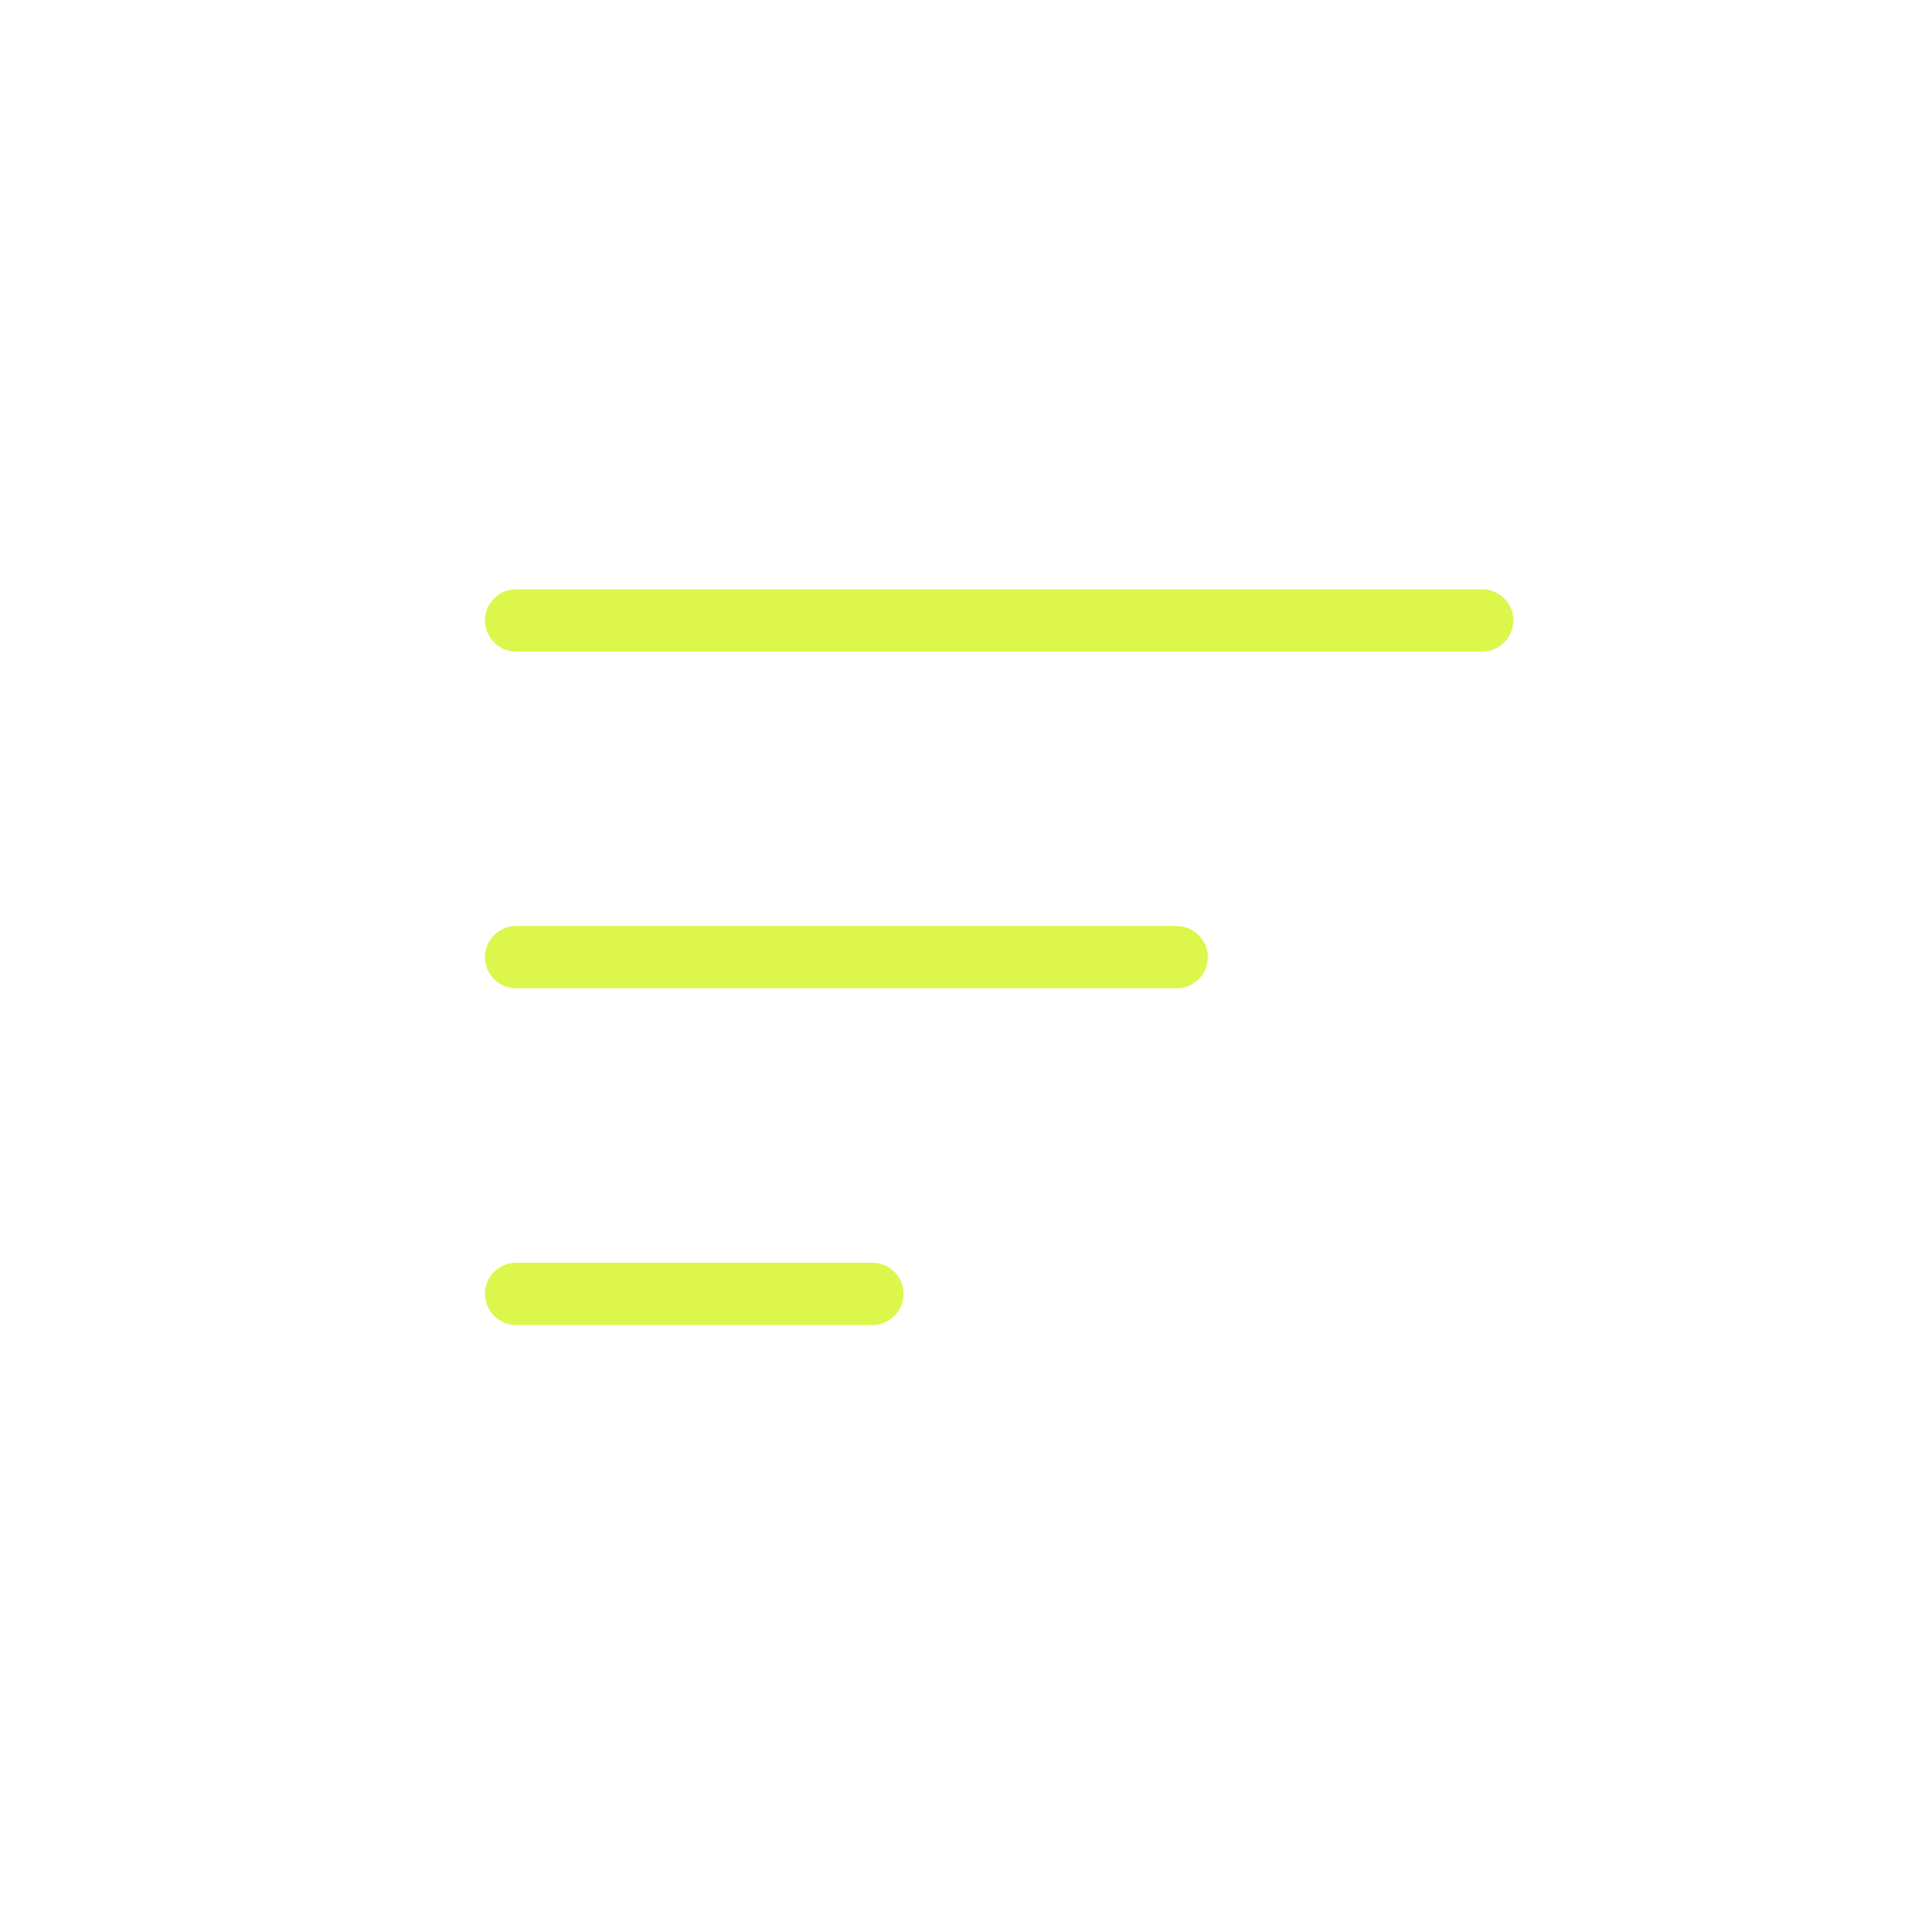
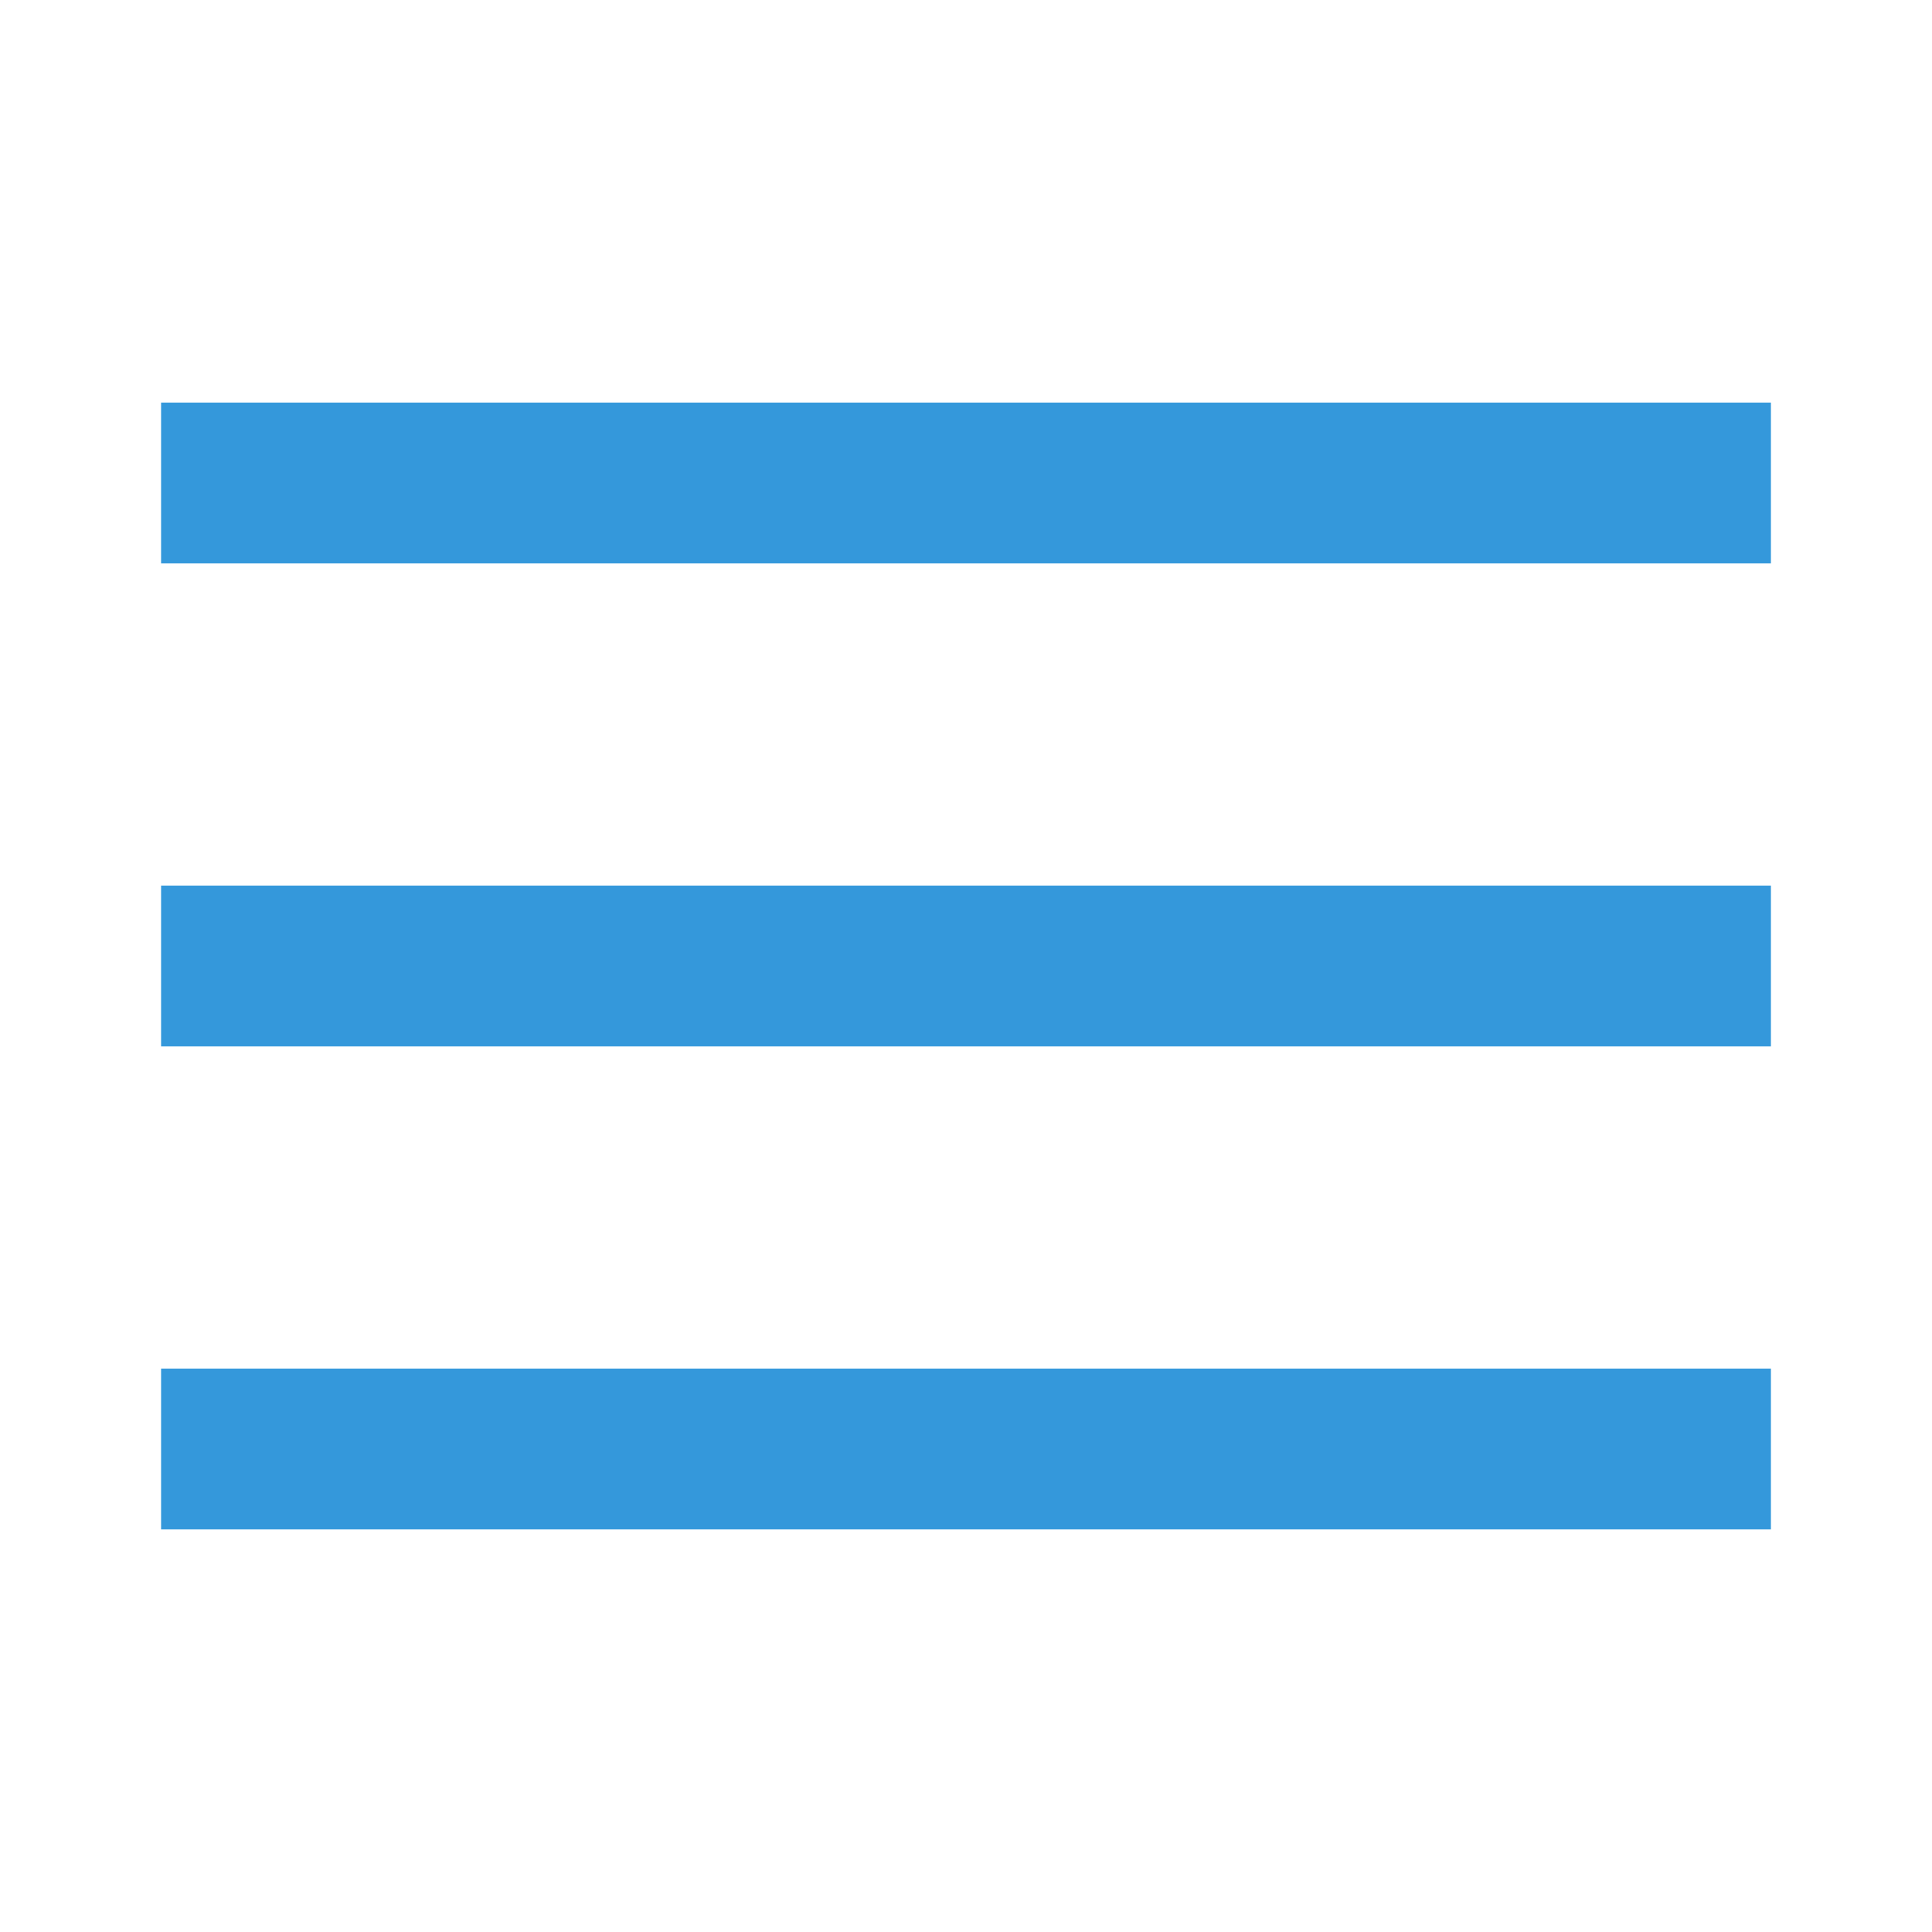
- <svg xmlns="http://www.w3.org/2000/svg" id="svg2" version="1.1" viewBox="0 0 32 32" xml:space="preserve">
-   <defs id="defs6" />
-   <g id="g10" transform="matrix(1.333333,0,0,-1.333333,0,32)">
-     <path d="M 6.412,16.293 H 18.412" id="path168" style="fill:#dcf64b;stroke:#dcf64b;stroke-width:0.774;stroke-linecap:round;stroke-linejoin:round;stroke-miterlimit:4;stroke-dasharray:none;stroke-opacity:1" />
-     <path d="m 6.412,12.11 h 8.205" id="path170" style="fill:#dcf64b;stroke:#dcf64b;stroke-width:0.774;stroke-linecap:round;stroke-linejoin:round;stroke-miterlimit:4;stroke-dasharray:none;stroke-opacity:1" />
-     <path d="m 6.412,7.927 h 4.425" id="path981" style="fill:#dcf64b;stroke:#dcf64b;stroke-width:0.774;stroke-linecap:round;stroke-linejoin:round;stroke-miterlimit:4;stroke-dasharray:none;stroke-opacity:1" />
+ <svg xmlns="http://www.w3.org/2000/svg" viewBox="0 0 32 32" width="32px" height="32px">
+   <g id="surface16974920">
+     <path style=" stroke:none;fill-rule:nonzero;fill:rgb(20.392%,59.608%,85.882%);fill-opacity:1;" d="M 2.668 6.668 L 2.668 9.332 L 29.332 9.332 L 29.332 6.668 Z M 2.668 14.668 L 2.668 17.332 L 29.332 17.332 L 29.332 14.668 Z M 2.668 22.668 L 2.668 25.332 L 29.332 25.332 L 29.332 22.668 Z M 2.668 22.668 " />
  </g>
</svg>
